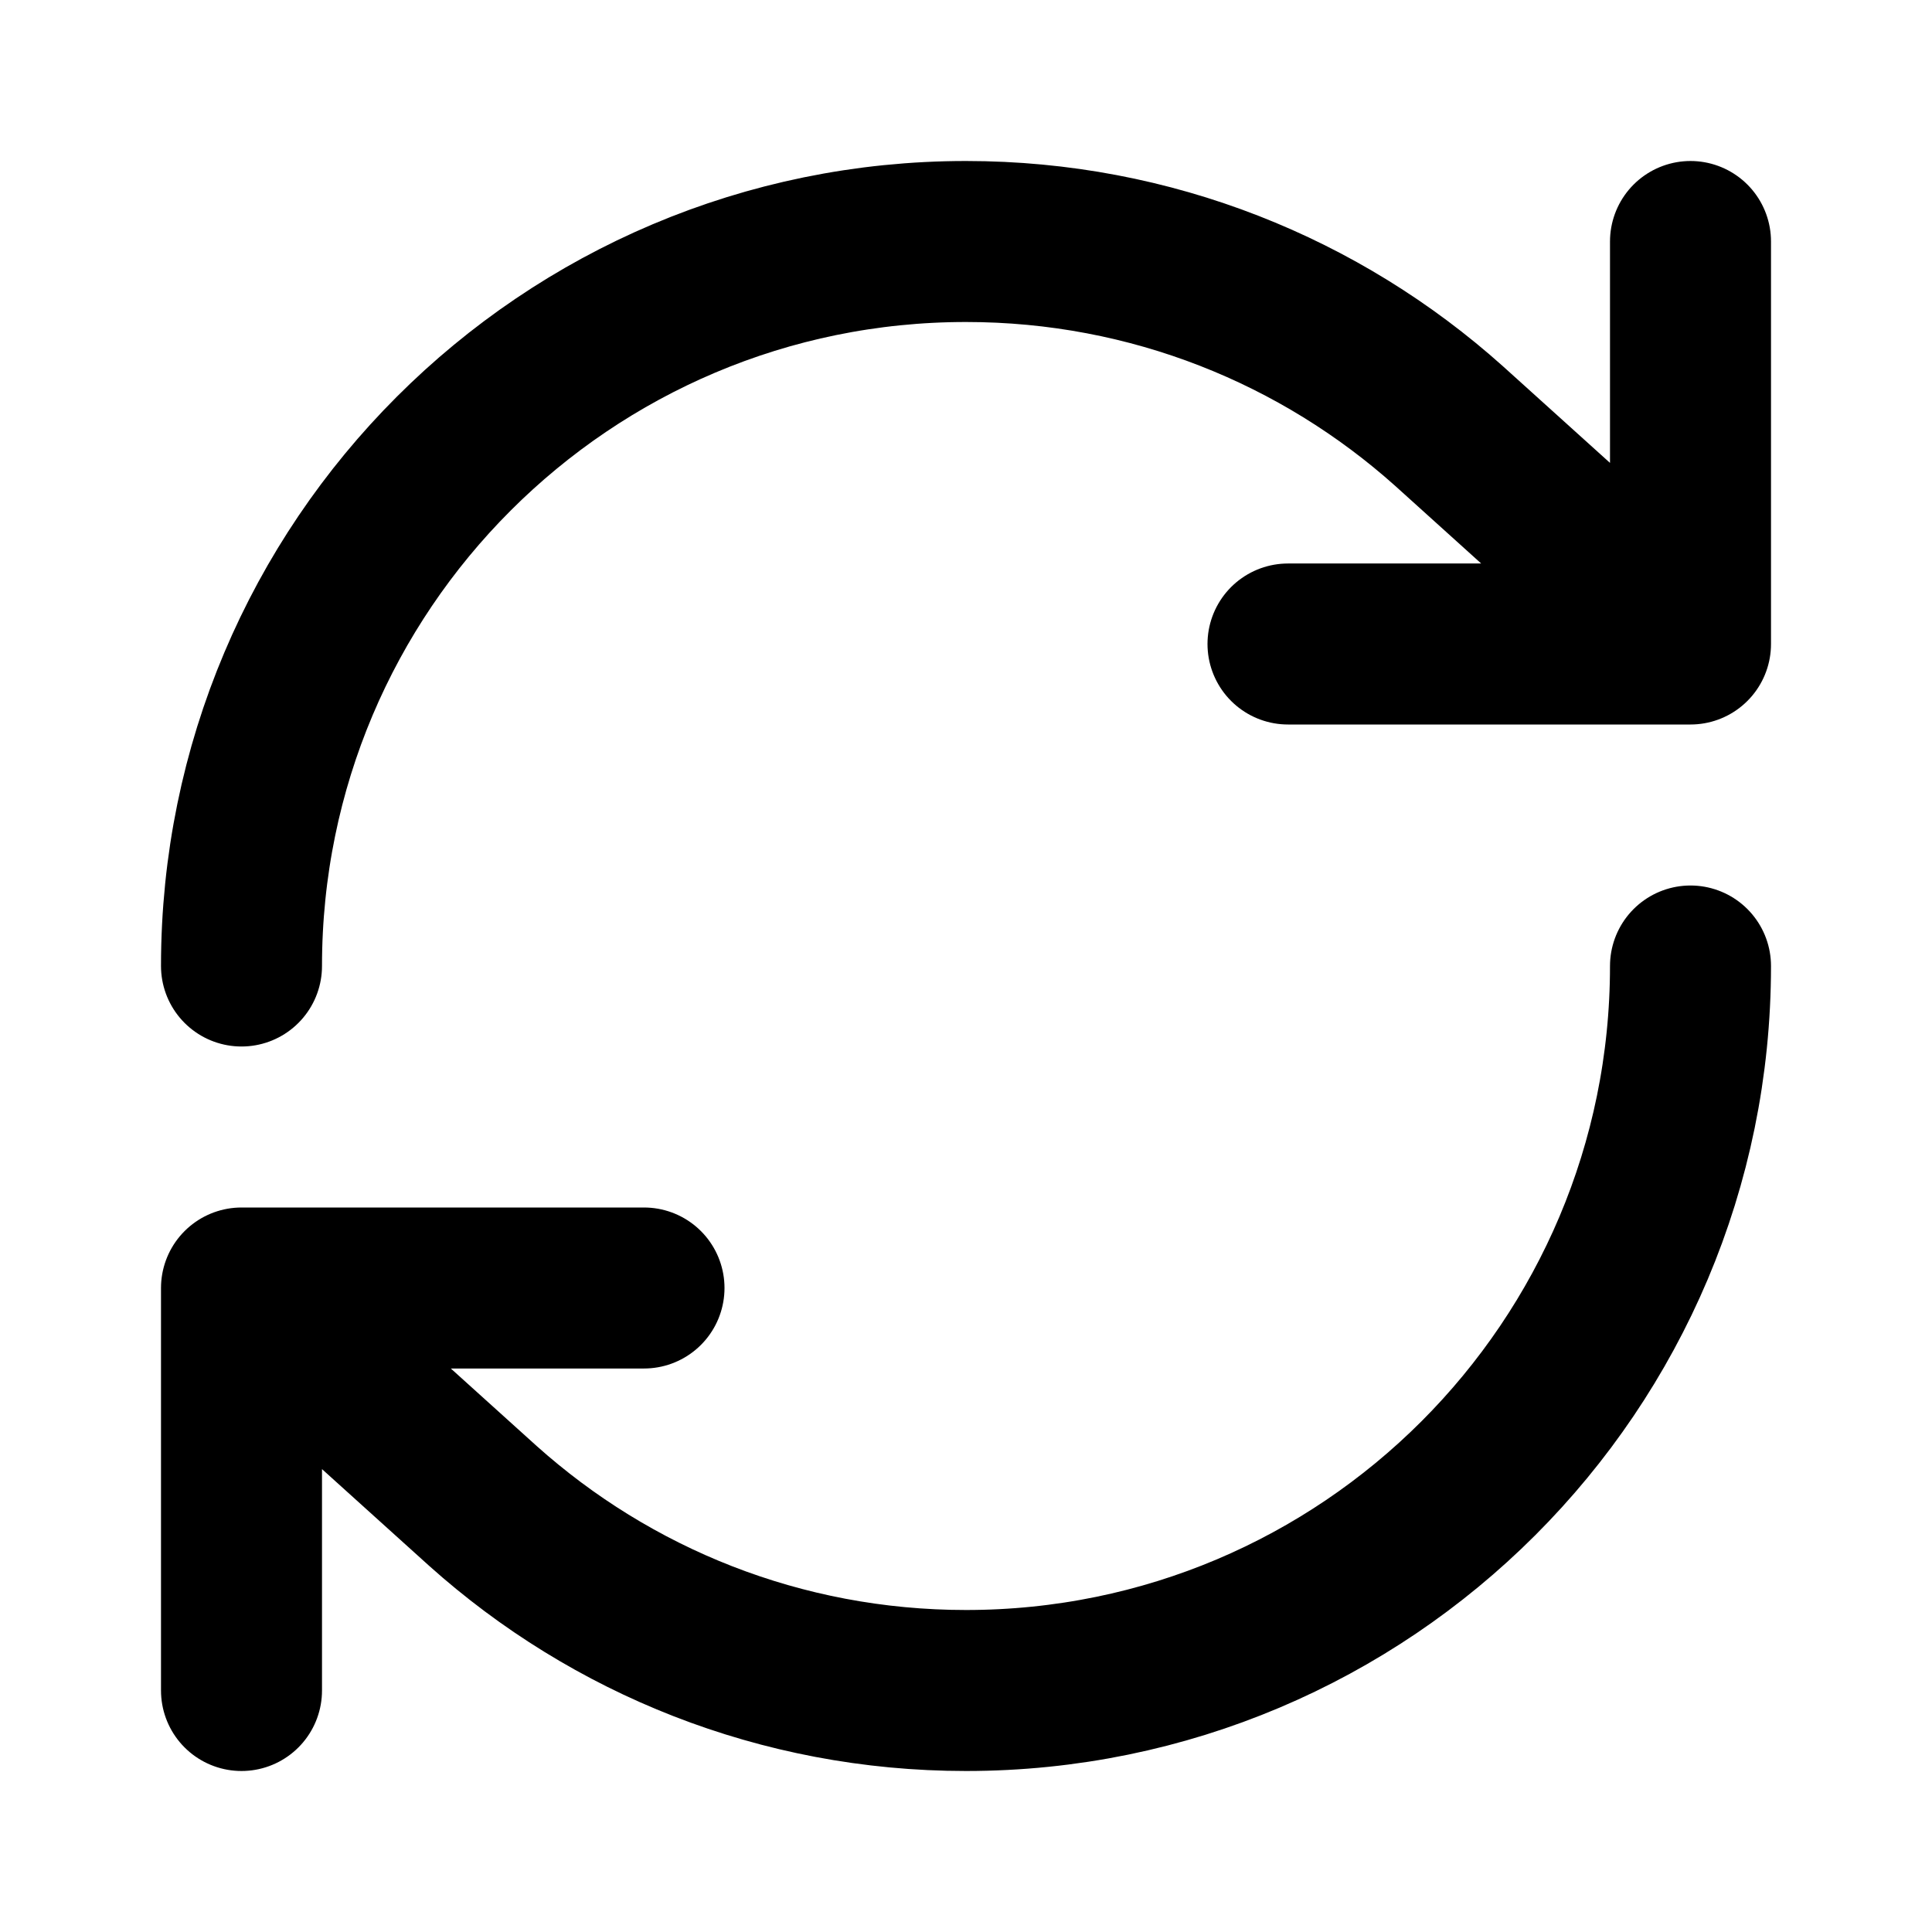
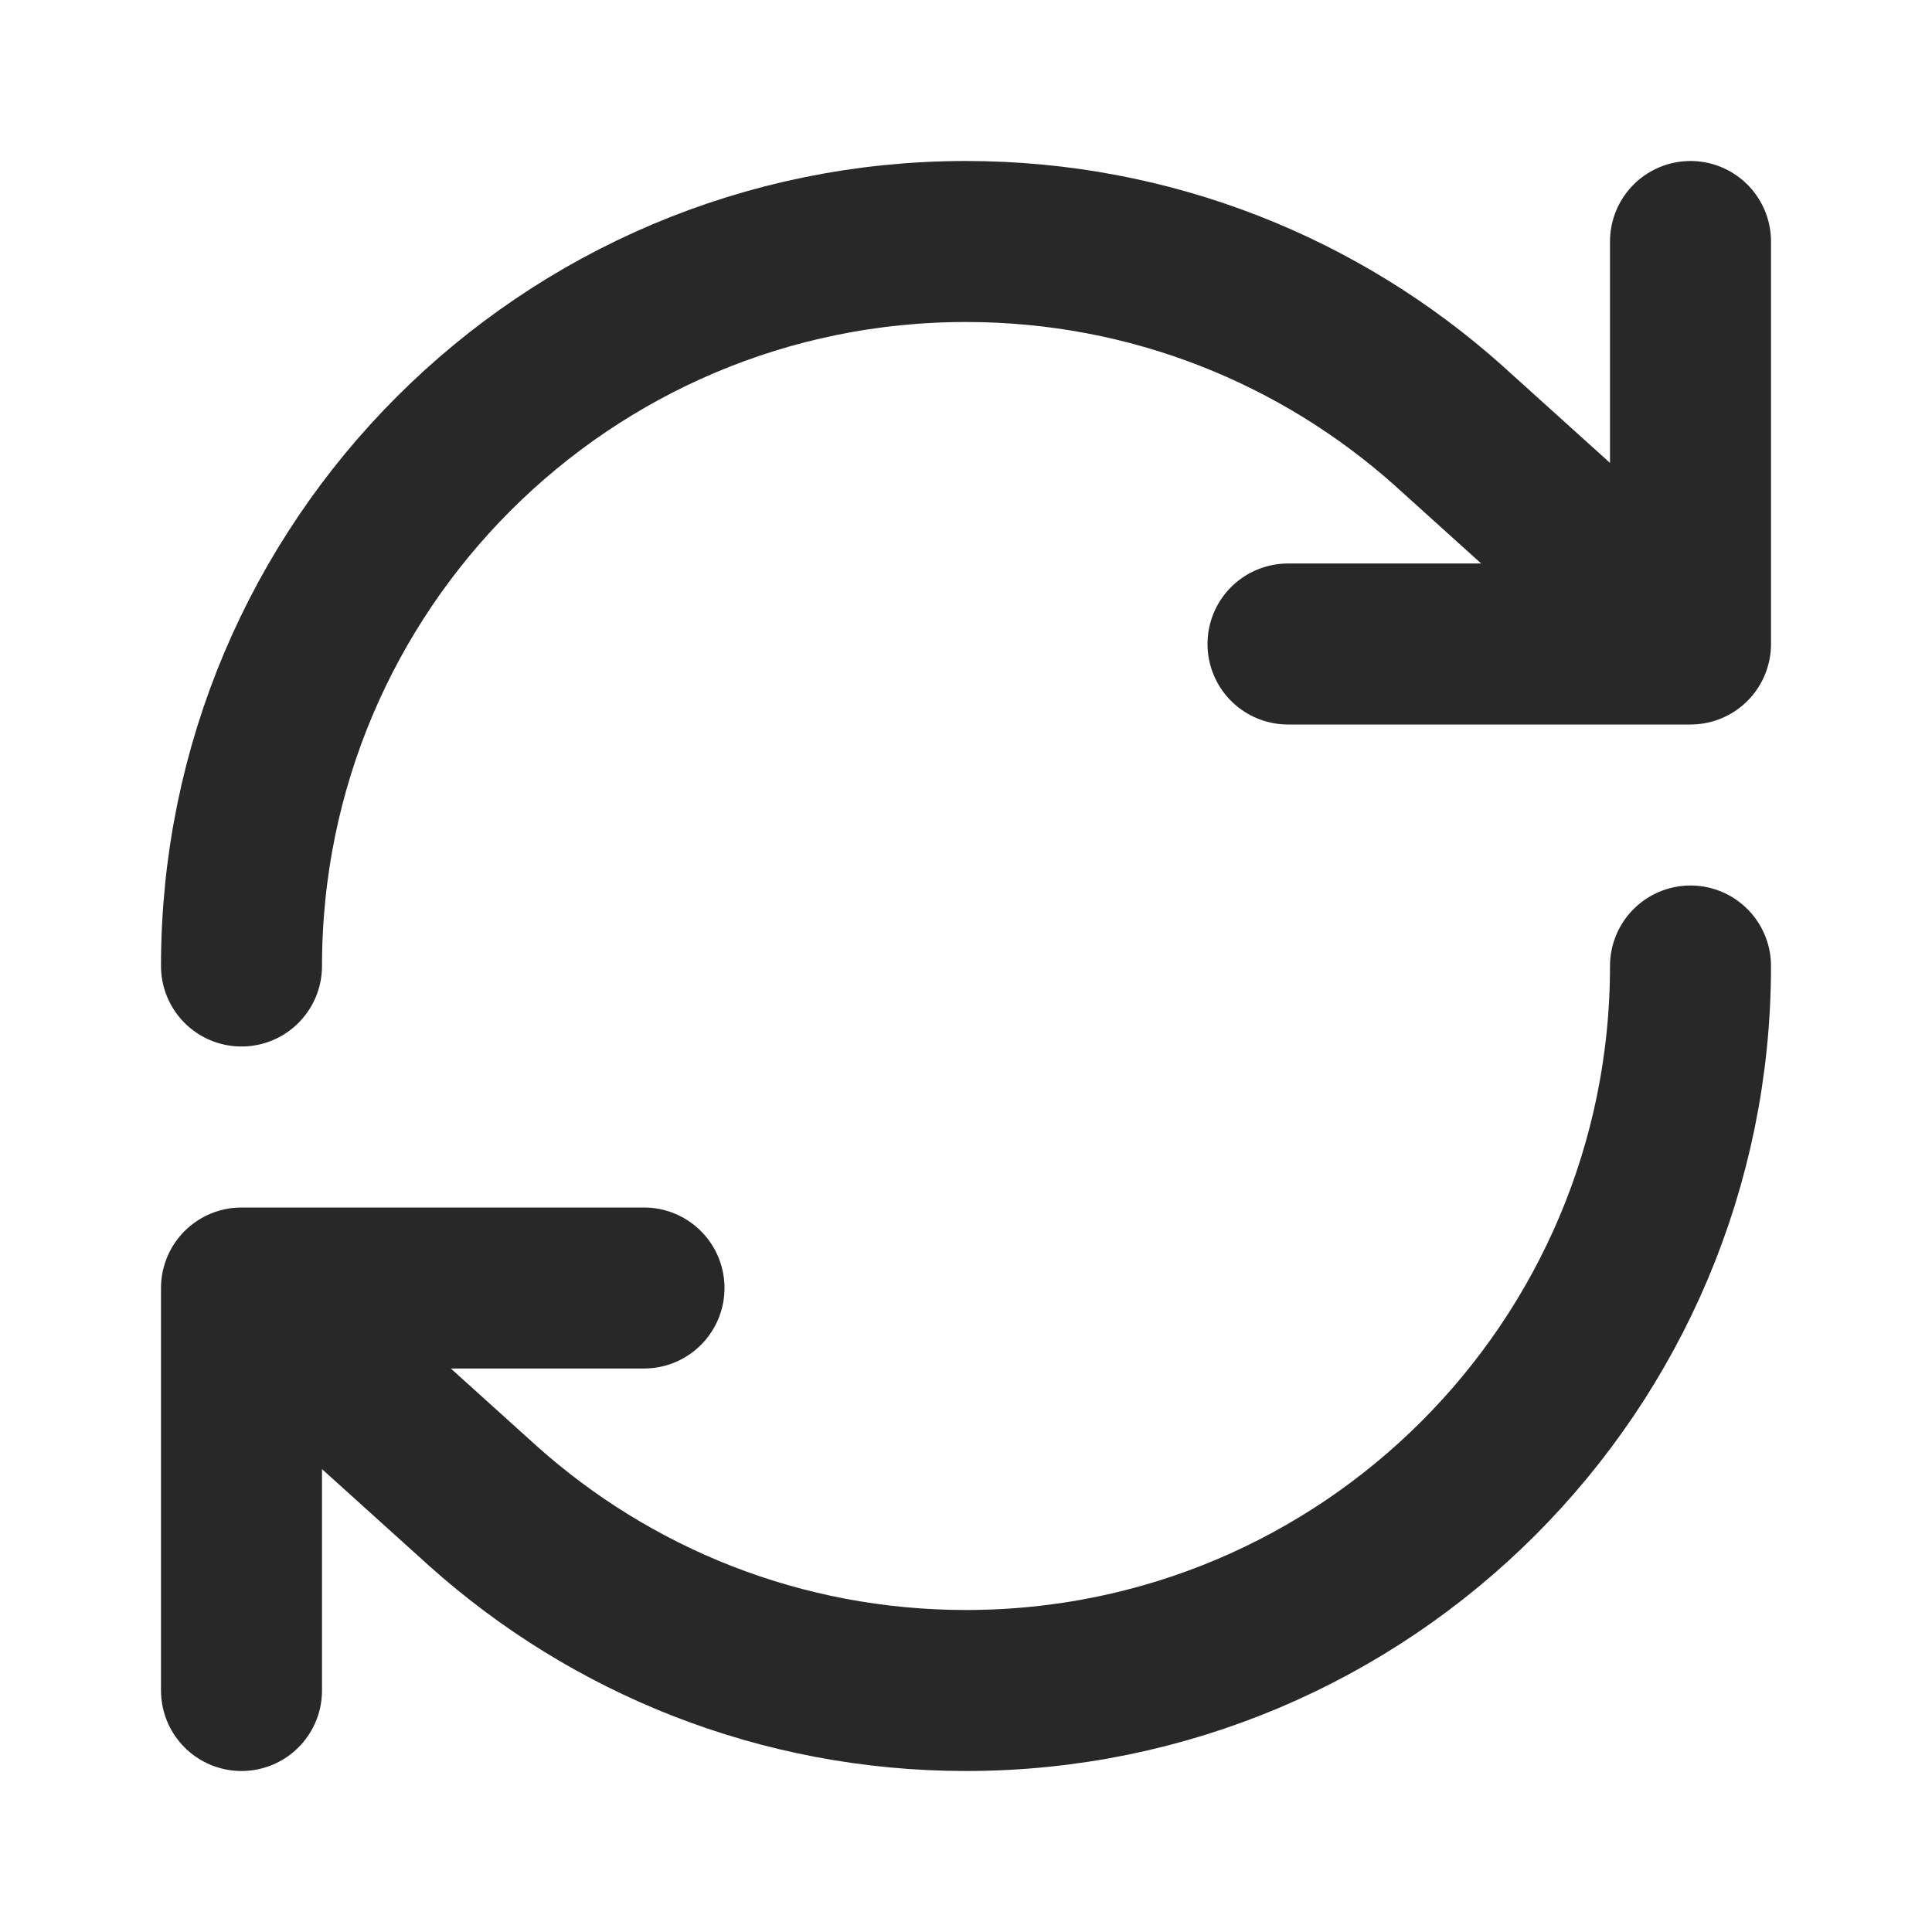
- <svg xmlns="http://www.w3.org/2000/svg" viewBox="0 0 24 24" stroke="#000000">
+ <svg xmlns="http://www.w3.org/2000/svg" viewBox="0 0 24 24" stroke="#282828">
  <path d="M21 12C21 16.971 16.971 21 12 21C9.695 21 7.592 20.133 6 18.708L3 16M3 12C3 7.029 7.029 3 12 3C14.305 3 16.408 3.867 18 5.292L21 8M3 21V16M3 16H8M21 3V8M21 8H16" fill="none" stroke-width="2" stroke-linecap="round" stroke-linejoin="round" />
</svg>
